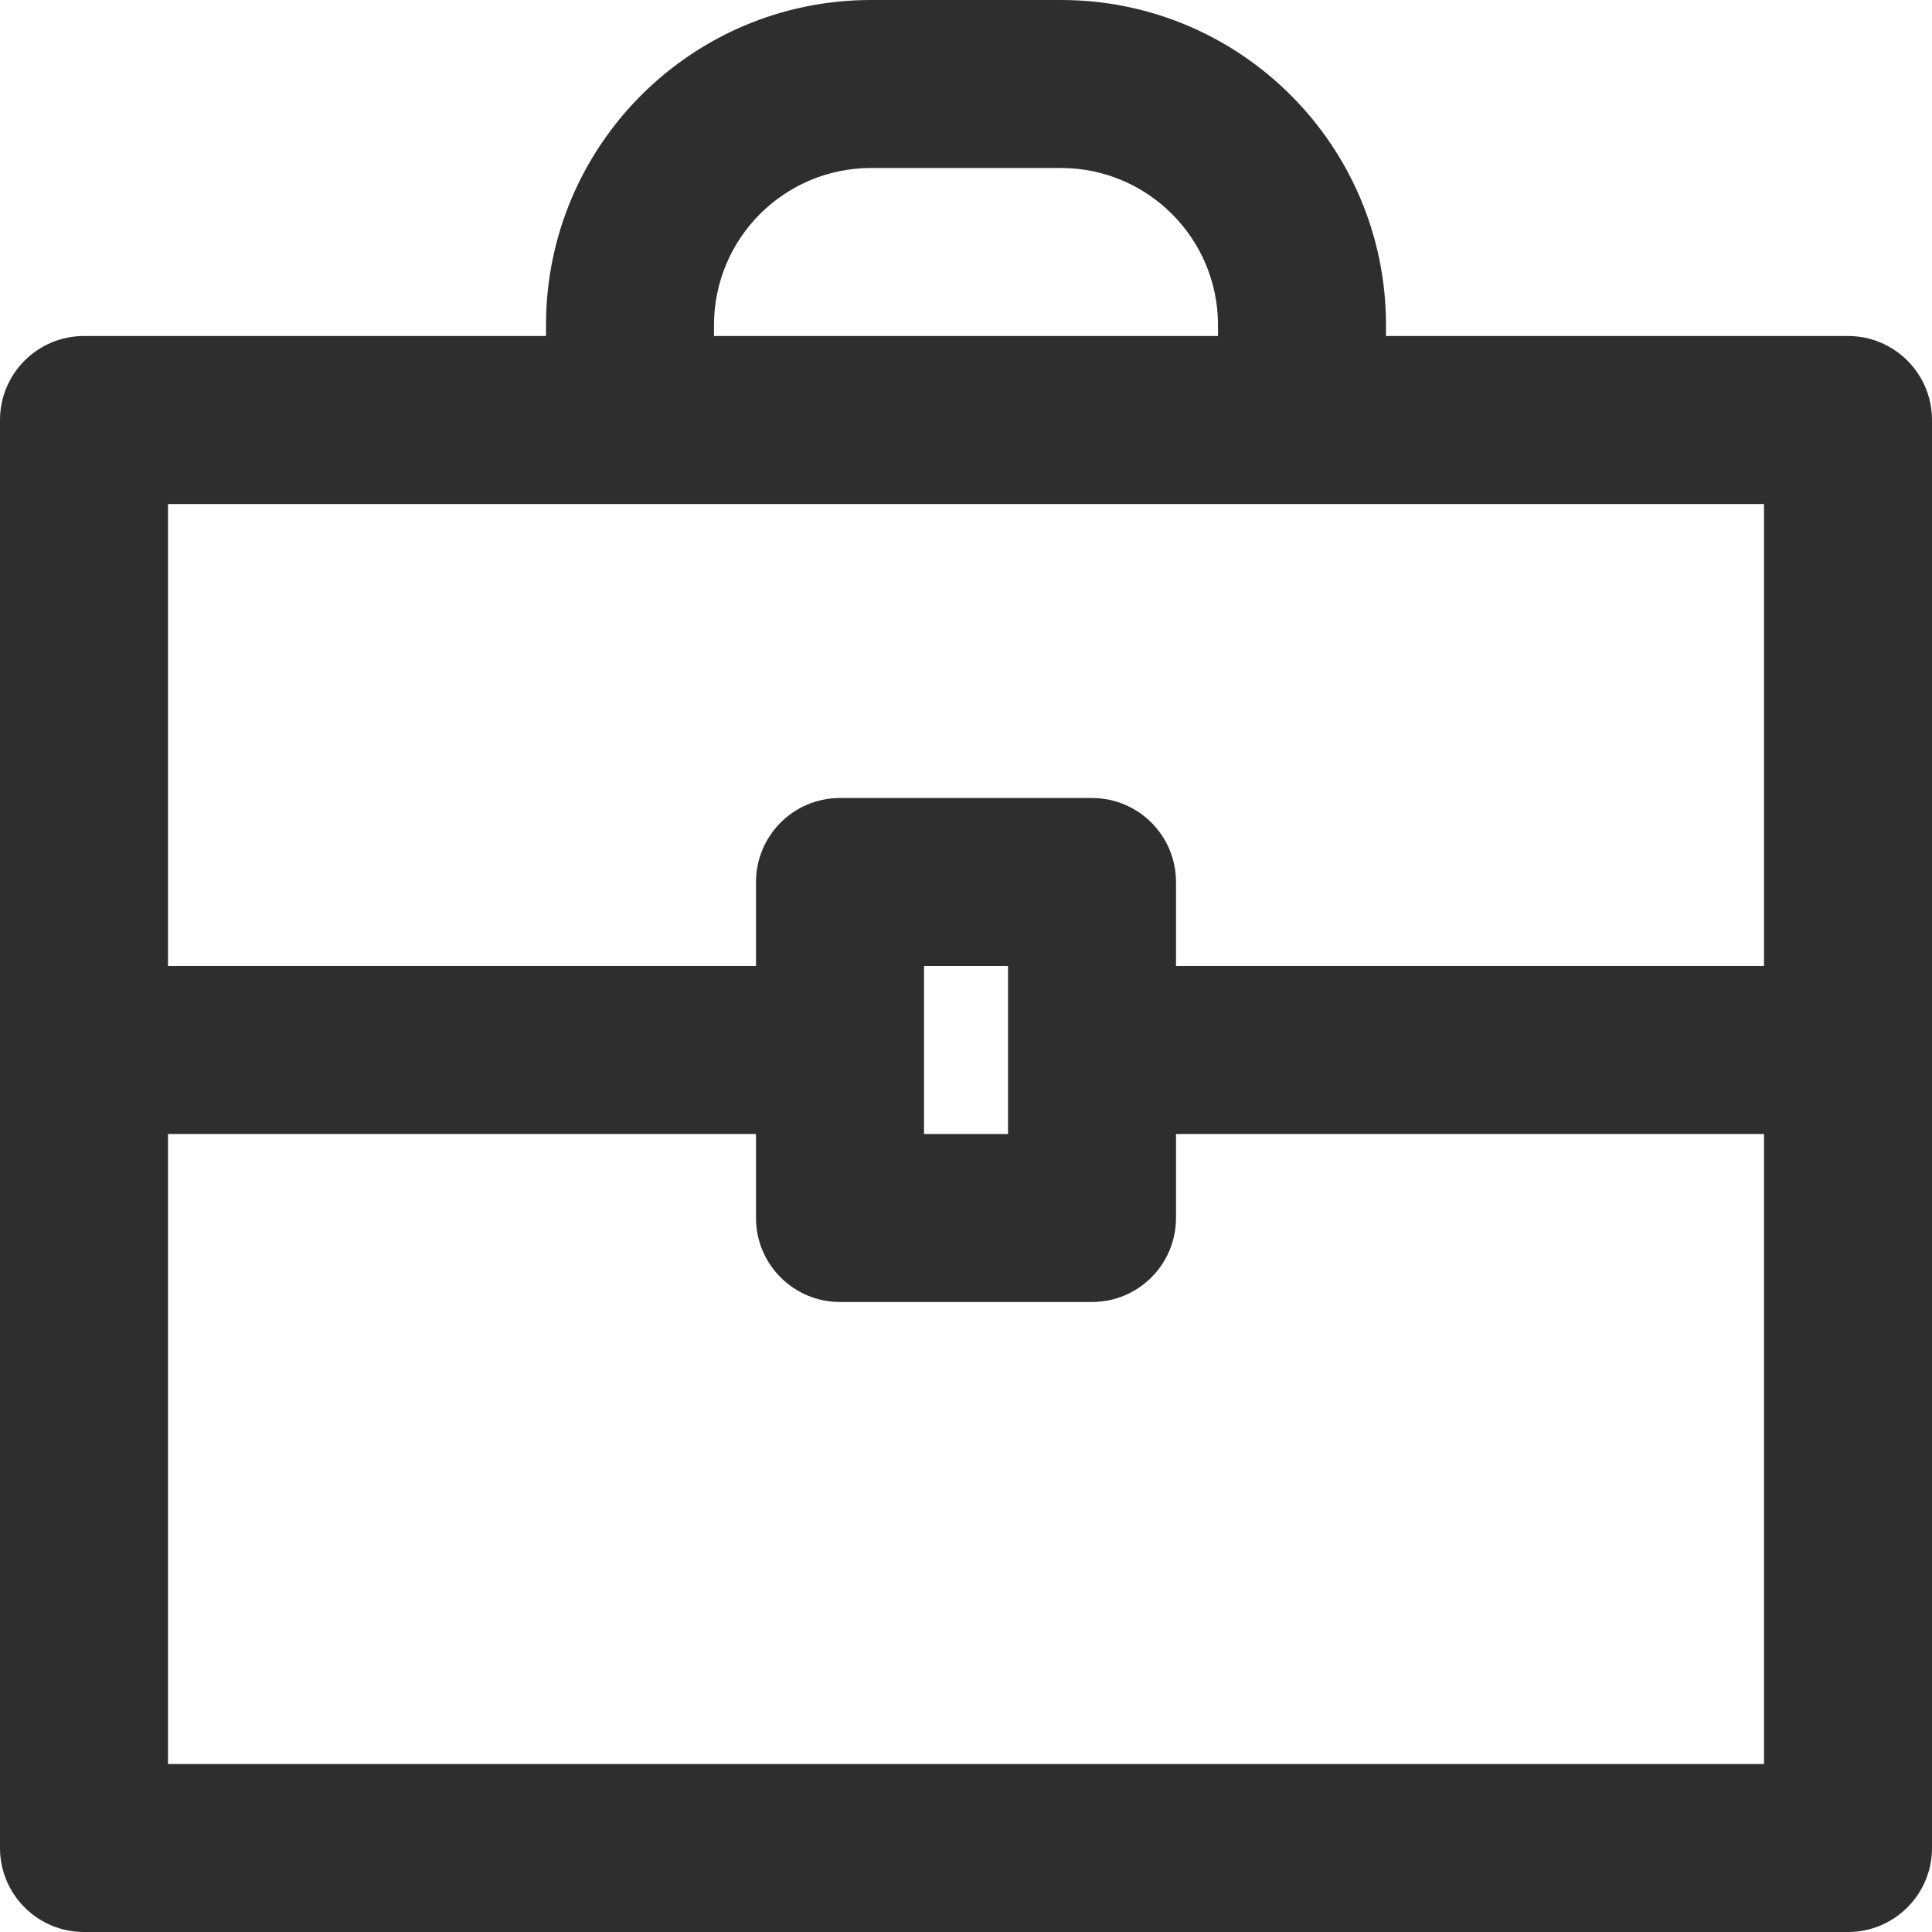
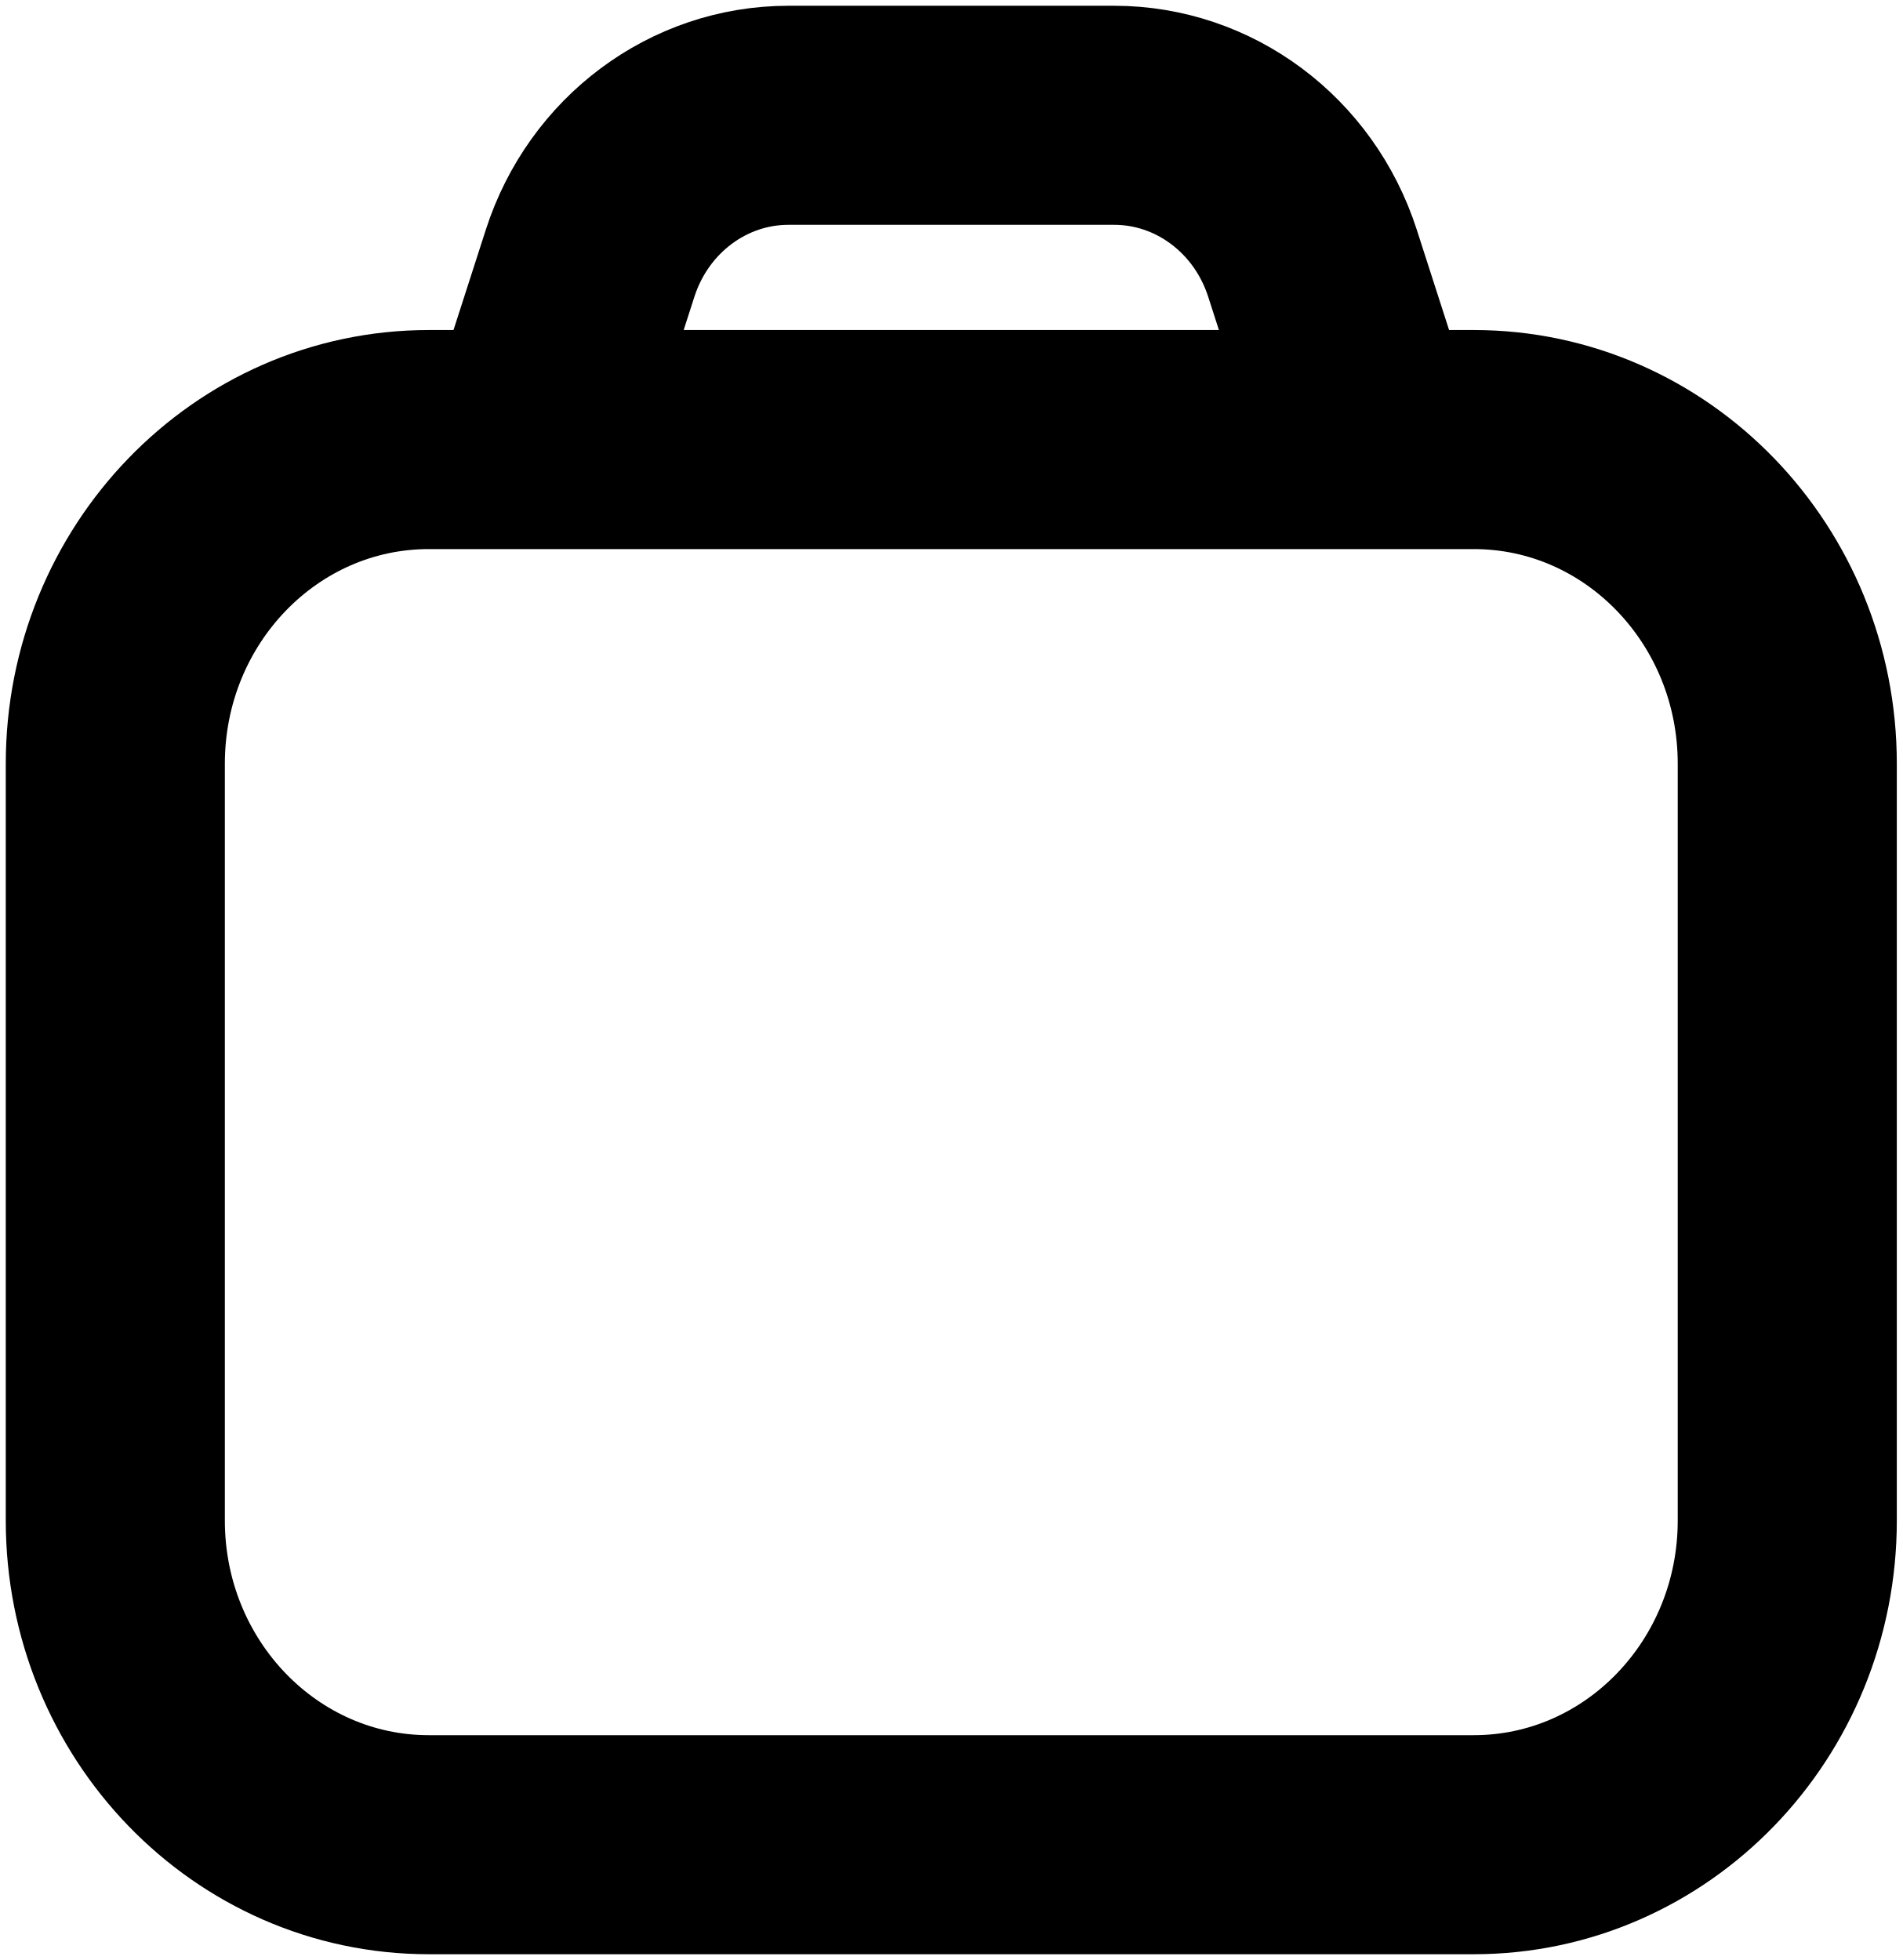
- <svg xmlns="http://www.w3.org/2000/svg" data-name="Layer 3" fill="#2e2e2e" height="46" preserveAspectRatio="xMidYMid meet" version="1" viewBox="2.0 2.0 46.0 46.0" width="46" zoomAndPan="magnify">
-   <g id="change1_1">
-     <path d="M46,10H35V9.73A7.74,7.74,0,0,0,27.27,2H22.73A7.74,7.74,0,0,0,15,9.73V10H4a2,2,0,0,0-2,2V46a2,2,0,0,0,2,2H46a2,2,0,0,0,2-2V12A2,2,0,0,0,46,10ZM19,9.73A3.74,3.74,0,0,1,22.73,6h4.53A3.74,3.74,0,0,1,31,9.73V10H19V9.73ZM17,14H44V25H30V23a2,2,0,0,0-2-2H22a2,2,0,0,0-2,2v2H6V14H17Zm9,11v4H24V25h2ZM6,44V29H20v2a2,2,0,0,0,2,2h6a2,2,0,0,0,2-2V29H44V44H6Z" fill="inherit" />
-   </g>
+ <svg xmlns="http://www.w3.org/2000/svg" width="33" height="34" viewBox="0 0 33 34" fill="none">
+   <path d="M9.25 7.625L10.236 4.564C10.73 3.033 12.115 2 13.675 2H19.325C20.885 2 22.27 3.033 22.764 4.564L23.75 7.625M7.438 32H25.562C28.566 32 31 29.482 31 26.375V13.25C31 10.143 28.566 7.625 25.562 7.625H7.438C4.434 7.625 2 10.143 2 13.25V26.375C2 29.482 4.434 32 7.438 32Z" stroke="black" stroke-width="3.8" />
</svg>
